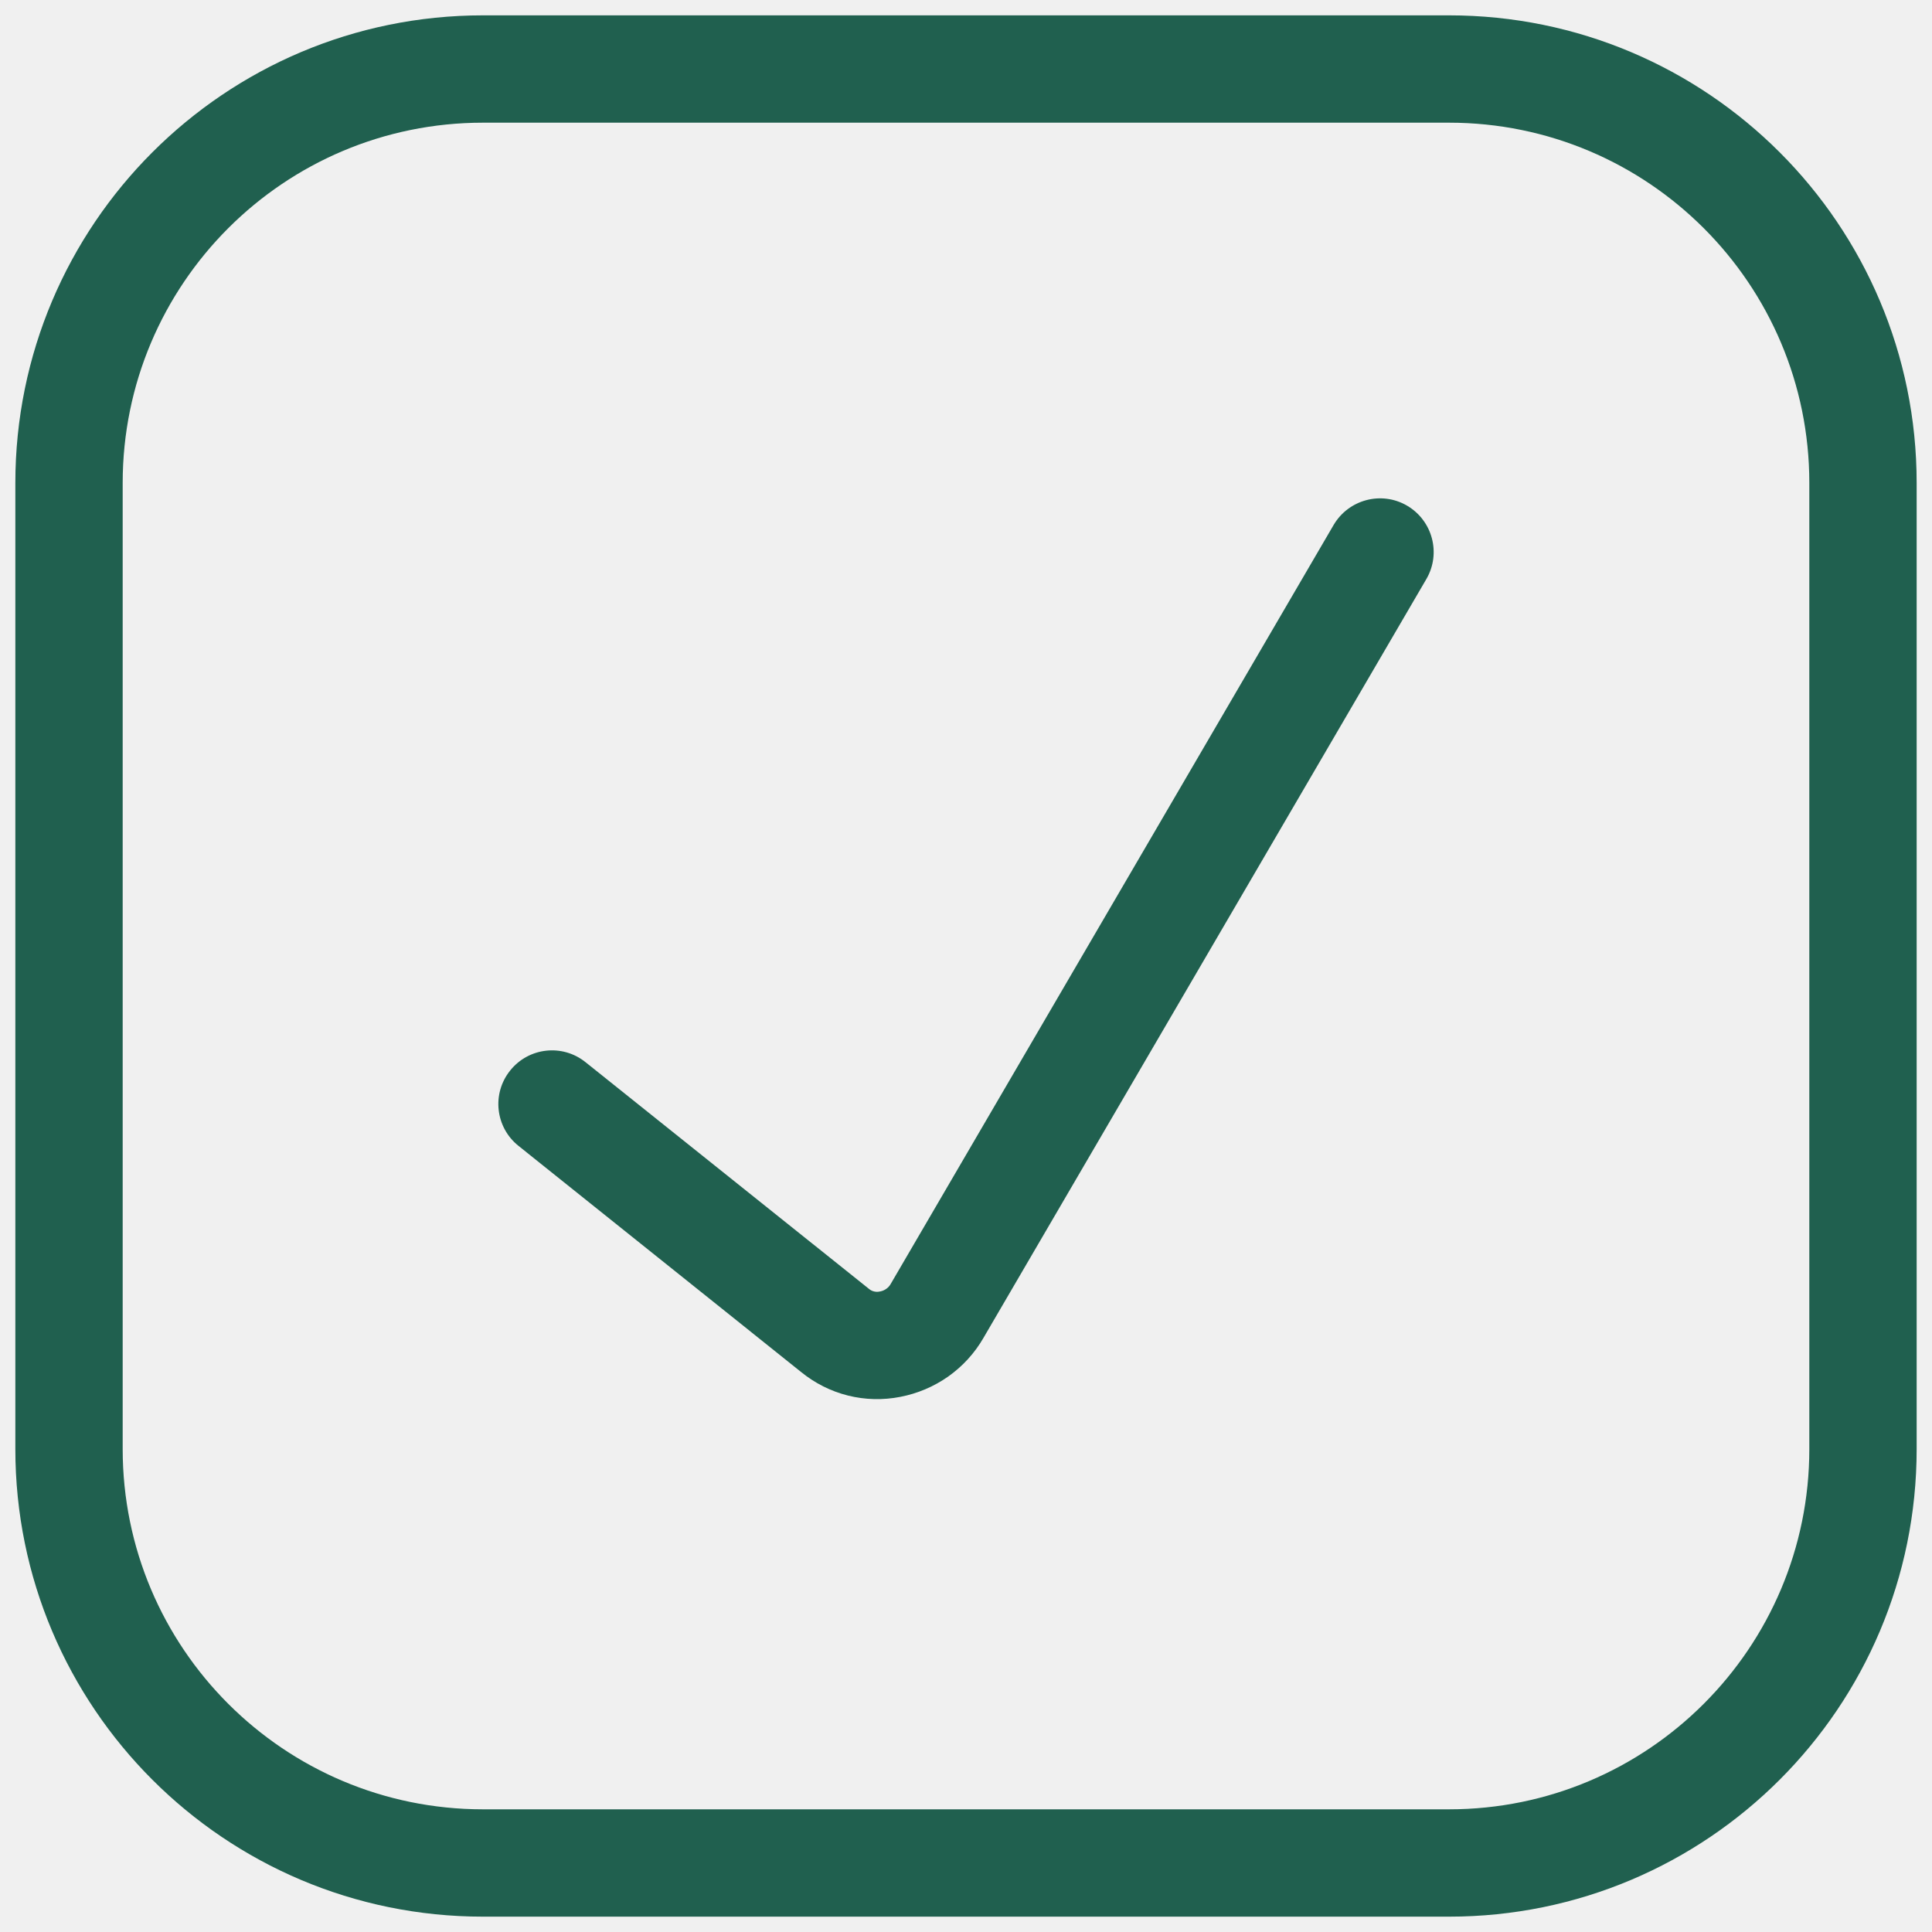
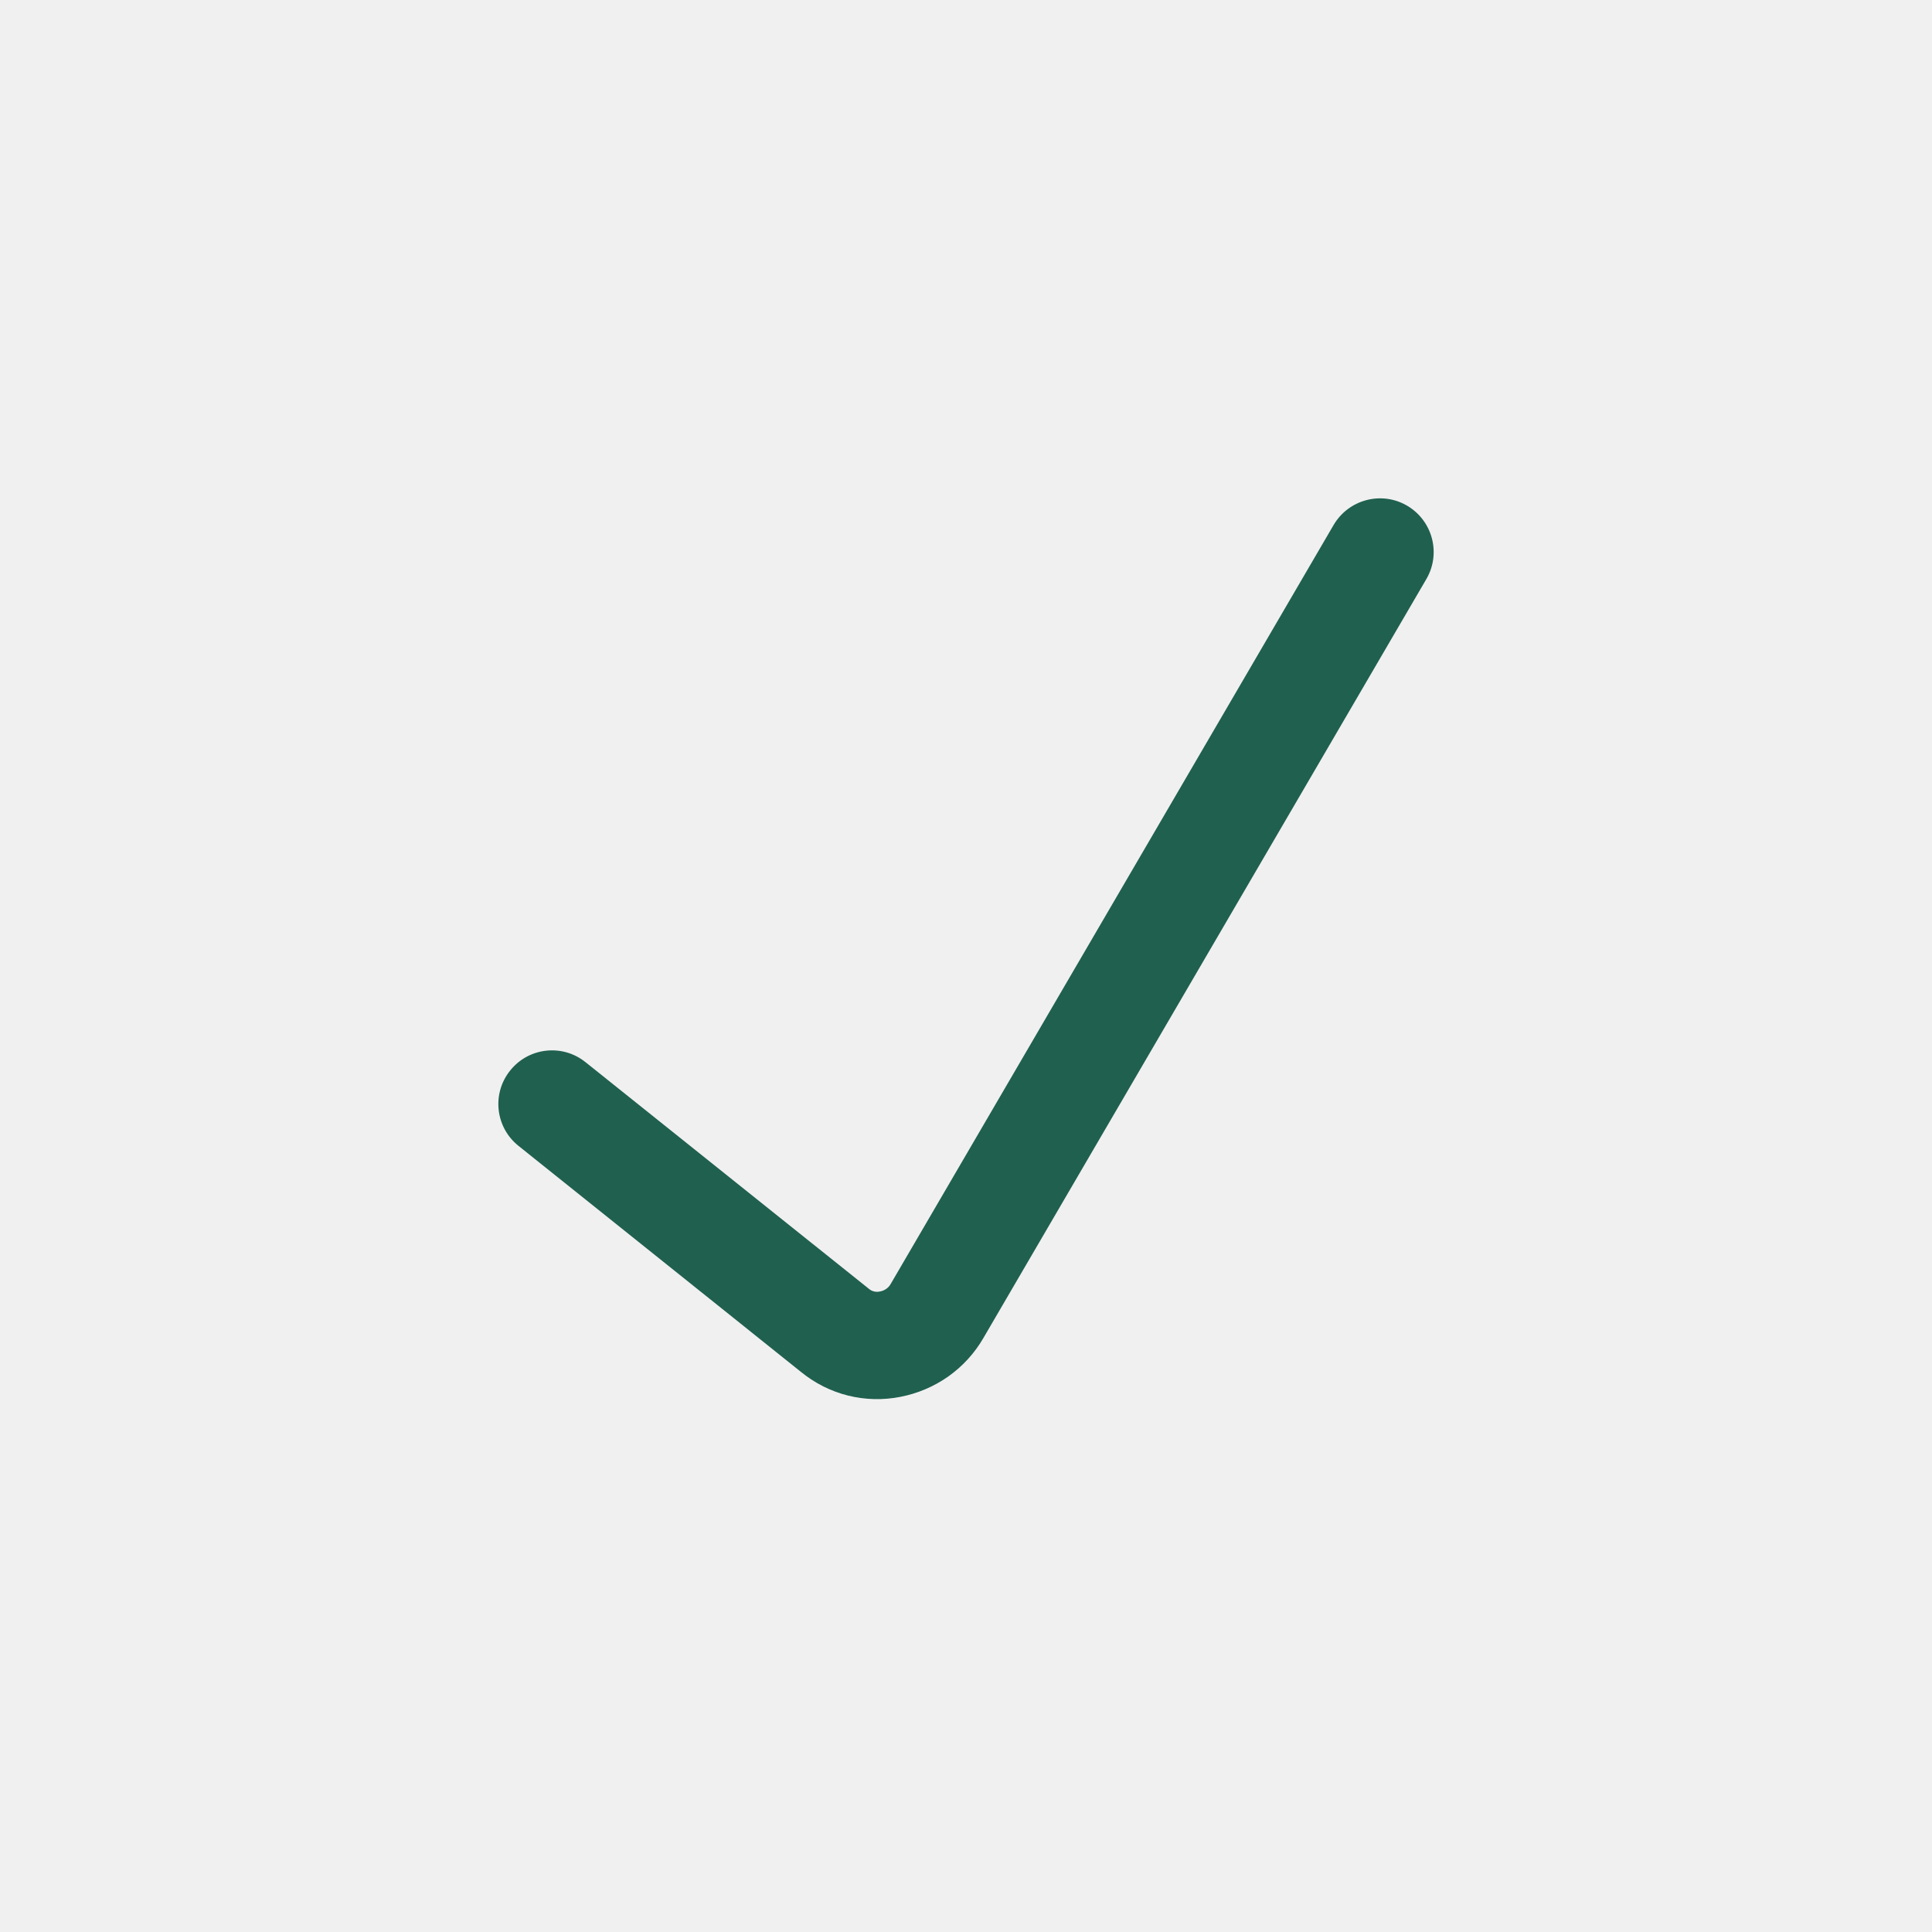
<svg xmlns="http://www.w3.org/2000/svg" width="18" height="18" viewBox="0 0 18 18" fill="none">
-   <g clip-path="url(#clip0_1_10016)">
-     <path d="M13.289 5.395C13.428 5.157 13.348 4.851 13.109 4.711C12.871 4.572 12.565 4.653 12.425 4.891L8.298 11.963C8.288 11.981 8.274 11.996 8.257 12.008C8.24 12.02 8.221 12.028 8.201 12.032L8.194 12.033C8.177 12.037 8.16 12.036 8.143 12.032C8.126 12.028 8.11 12.02 8.097 12.009L5.455 9.896C5.24 9.723 4.925 9.758 4.753 9.974C4.58 10.189 4.615 10.504 4.831 10.676L7.464 12.783C7.592 12.887 7.74 12.962 7.9 13.002C8.06 13.042 8.227 13.046 8.389 13.014C8.549 12.983 8.7 12.919 8.834 12.825C8.968 12.73 9.08 12.608 9.162 12.466L13.289 5.395Z" fill="#20604F" />
-     <path fill-rule="evenodd" clip-rule="evenodd" d="M4.5 0.143C2.094 0.143 0.143 2.094 0.143 4.5V13.5C0.143 15.907 2.094 17.857 4.5 17.857H13.5C15.907 17.857 17.857 15.907 17.857 13.5V4.5C17.857 2.094 15.907 0.143 13.5 0.143H4.5ZM1.143 4.5C1.143 2.646 2.646 1.143 4.5 1.143H13.5C15.354 1.143 16.857 2.646 16.857 4.5V13.5C16.857 15.354 15.354 16.857 13.5 16.857H4.5C2.646 16.857 1.143 15.354 1.143 13.5V4.5Z" fill="#20604F" />
-   </g>
-   <defs>
-     <clipPath id="clip0_1_10016">
-       <rect width="18" height="18" fill="white" />
-     </clipPath>
-   </defs>
+   <path d="M13.289 5.395C13.428 5.157 13.348 4.851 13.109 4.711C12.871 4.572 12.565 4.653 12.425 4.891L8.298 11.963C8.288 11.981 8.274 11.996 8.257 12.008C8.24 12.02 8.221 12.028 8.201 12.032L8.194 12.033C8.177 12.037 8.16 12.036 8.143 12.032C8.126 12.028 8.11 12.02 8.097 12.009L5.455 9.896C5.24 9.723 4.925 9.758 4.753 9.974C4.58 10.189 4.615 10.504 4.831 10.676L7.464 12.783C7.592 12.887 7.74 12.962 7.9 13.002C8.06 13.042 8.227 13.046 8.389 13.014C8.549 12.983 8.7 12.919 8.834 12.825C8.968 12.73 9.08 12.608 9.162 12.466L13.289 5.395Z" fill="#20604F" />
</svg>
